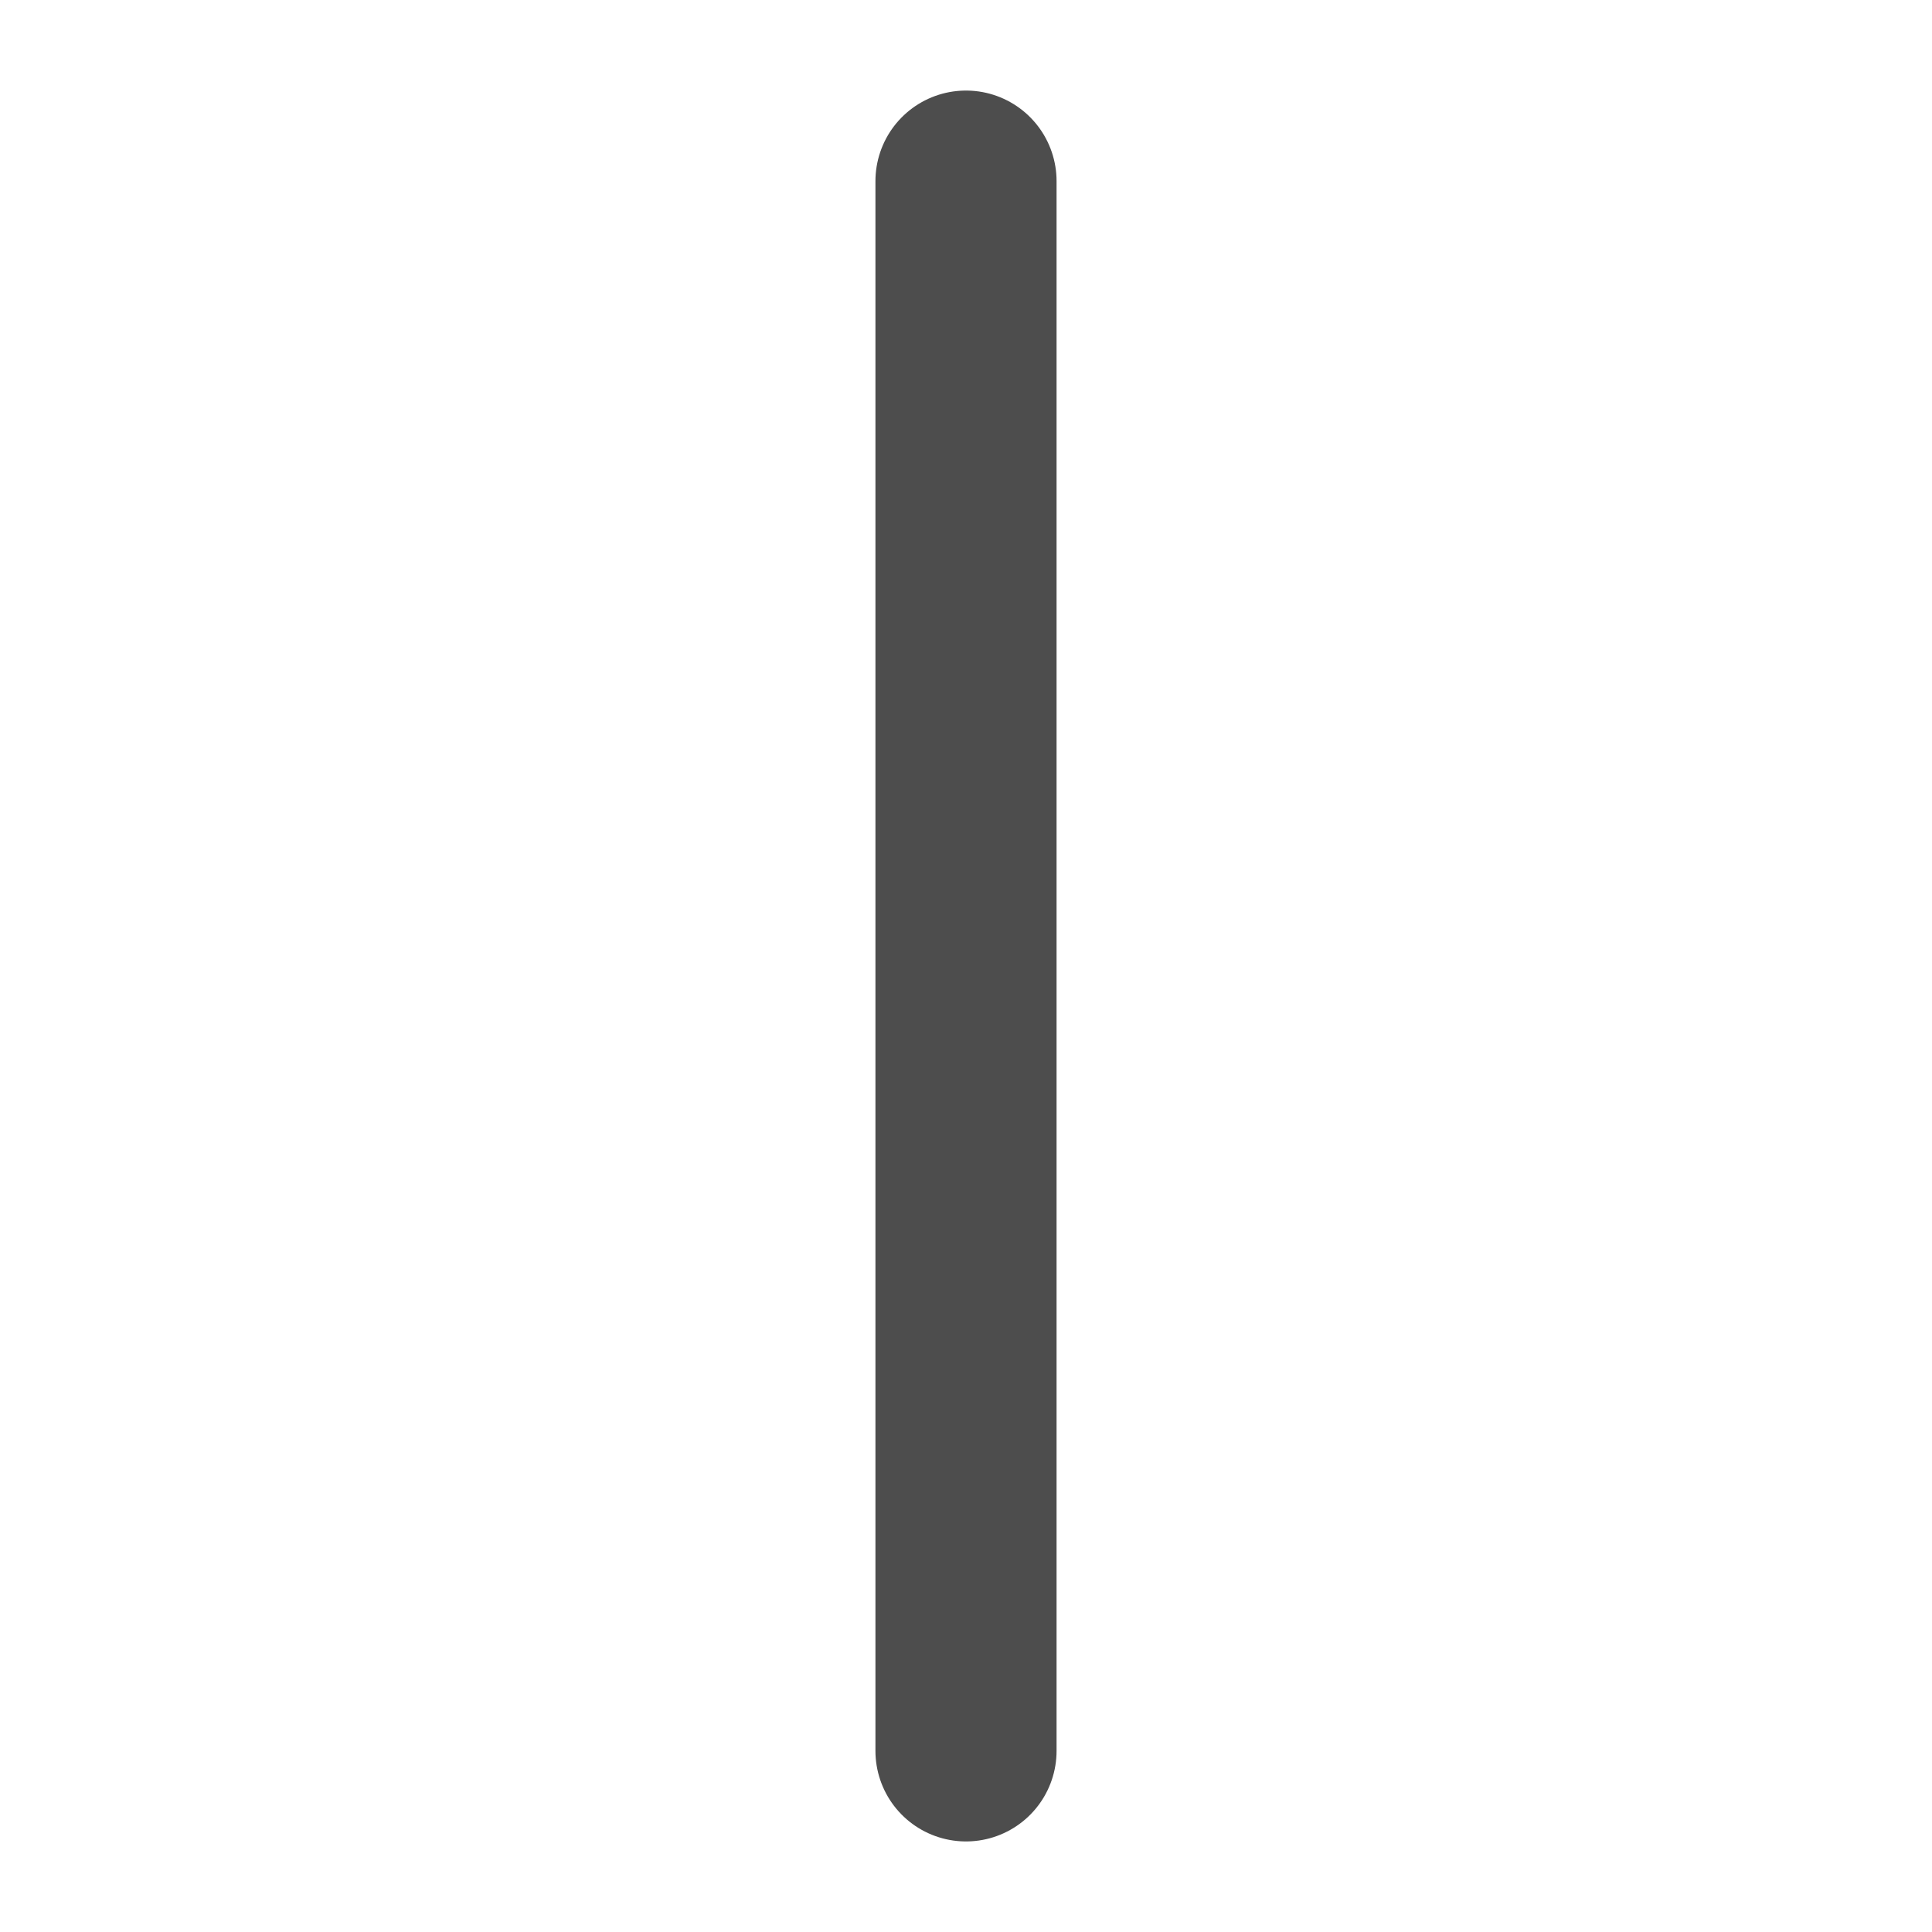
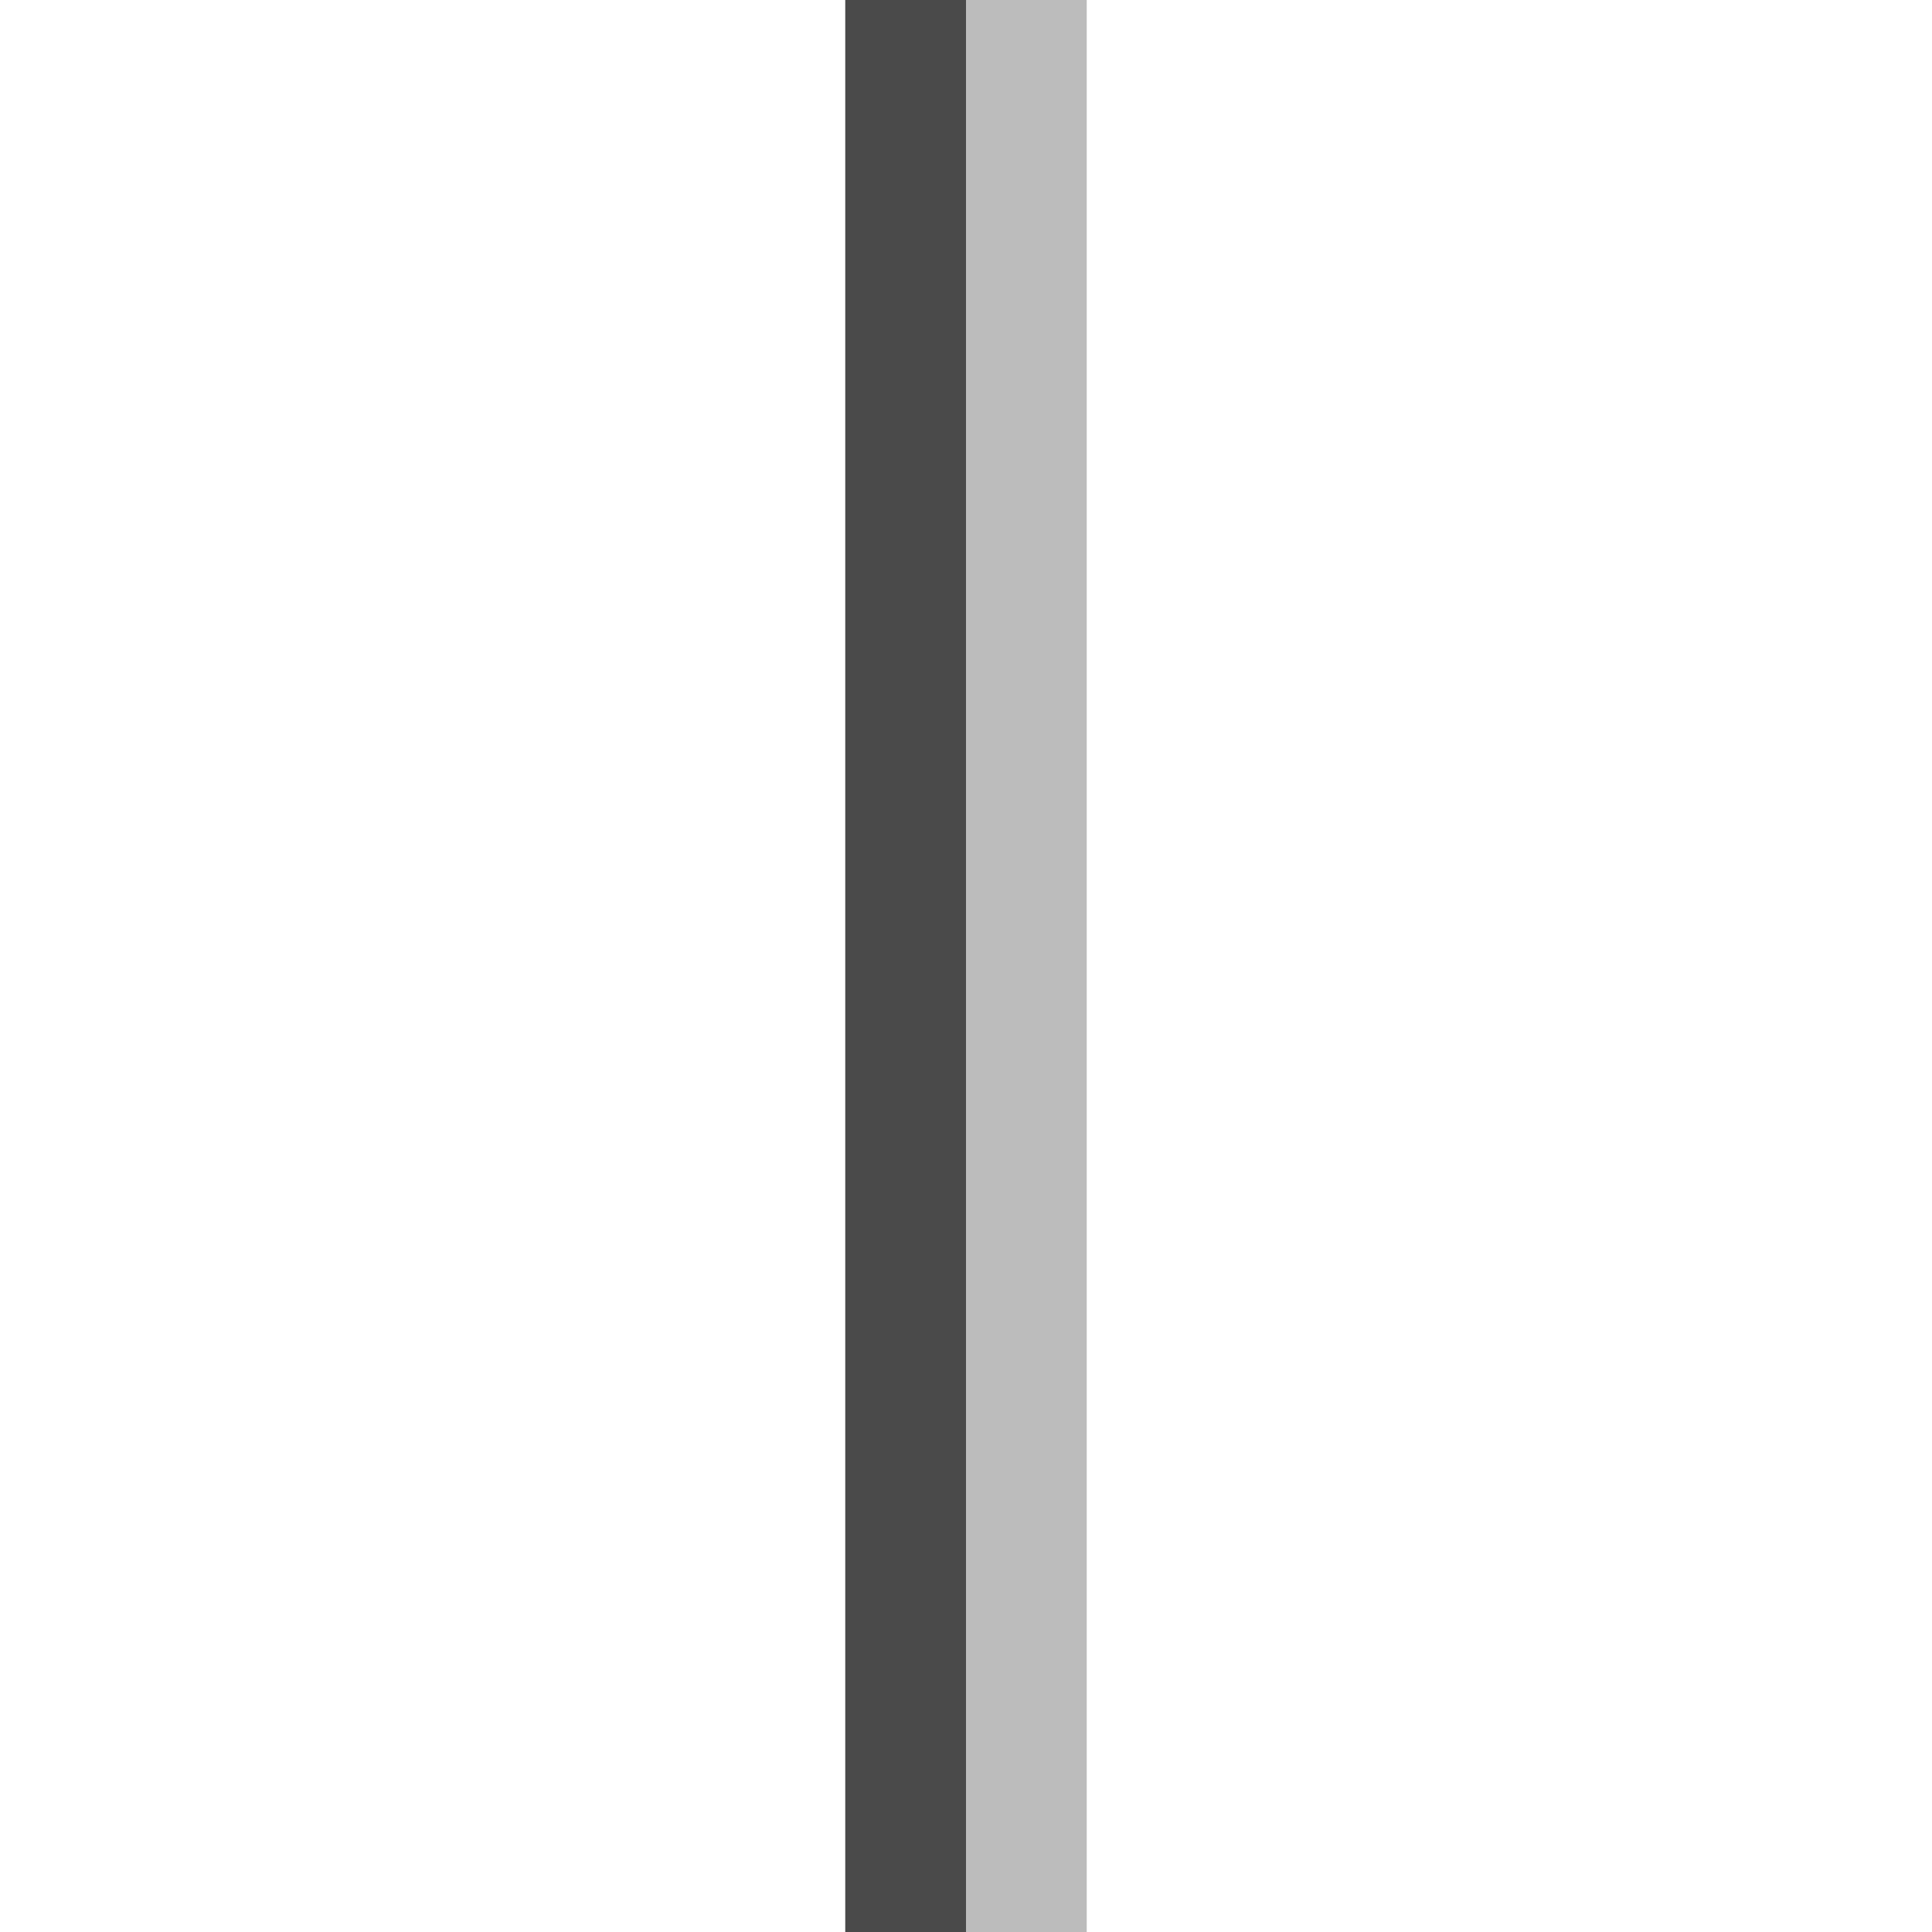
<svg xmlns="http://www.w3.org/2000/svg" width="16" height="16" viewBox="0 0 16 16">
-   <path d="M8 1.5L8 14.5" fill="none" stroke="#4d4d4d" stroke-width="1.5" stroke-linecap="round" stroke-linejoin="round" />
+   <rect x="7" y="0" width="1" height="16" fill="#4a4a4a" />
+   <rect x="8" y="0" width="1" height="16" fill="#8f8f8f" fill-opacity="0.6" />
</svg>
